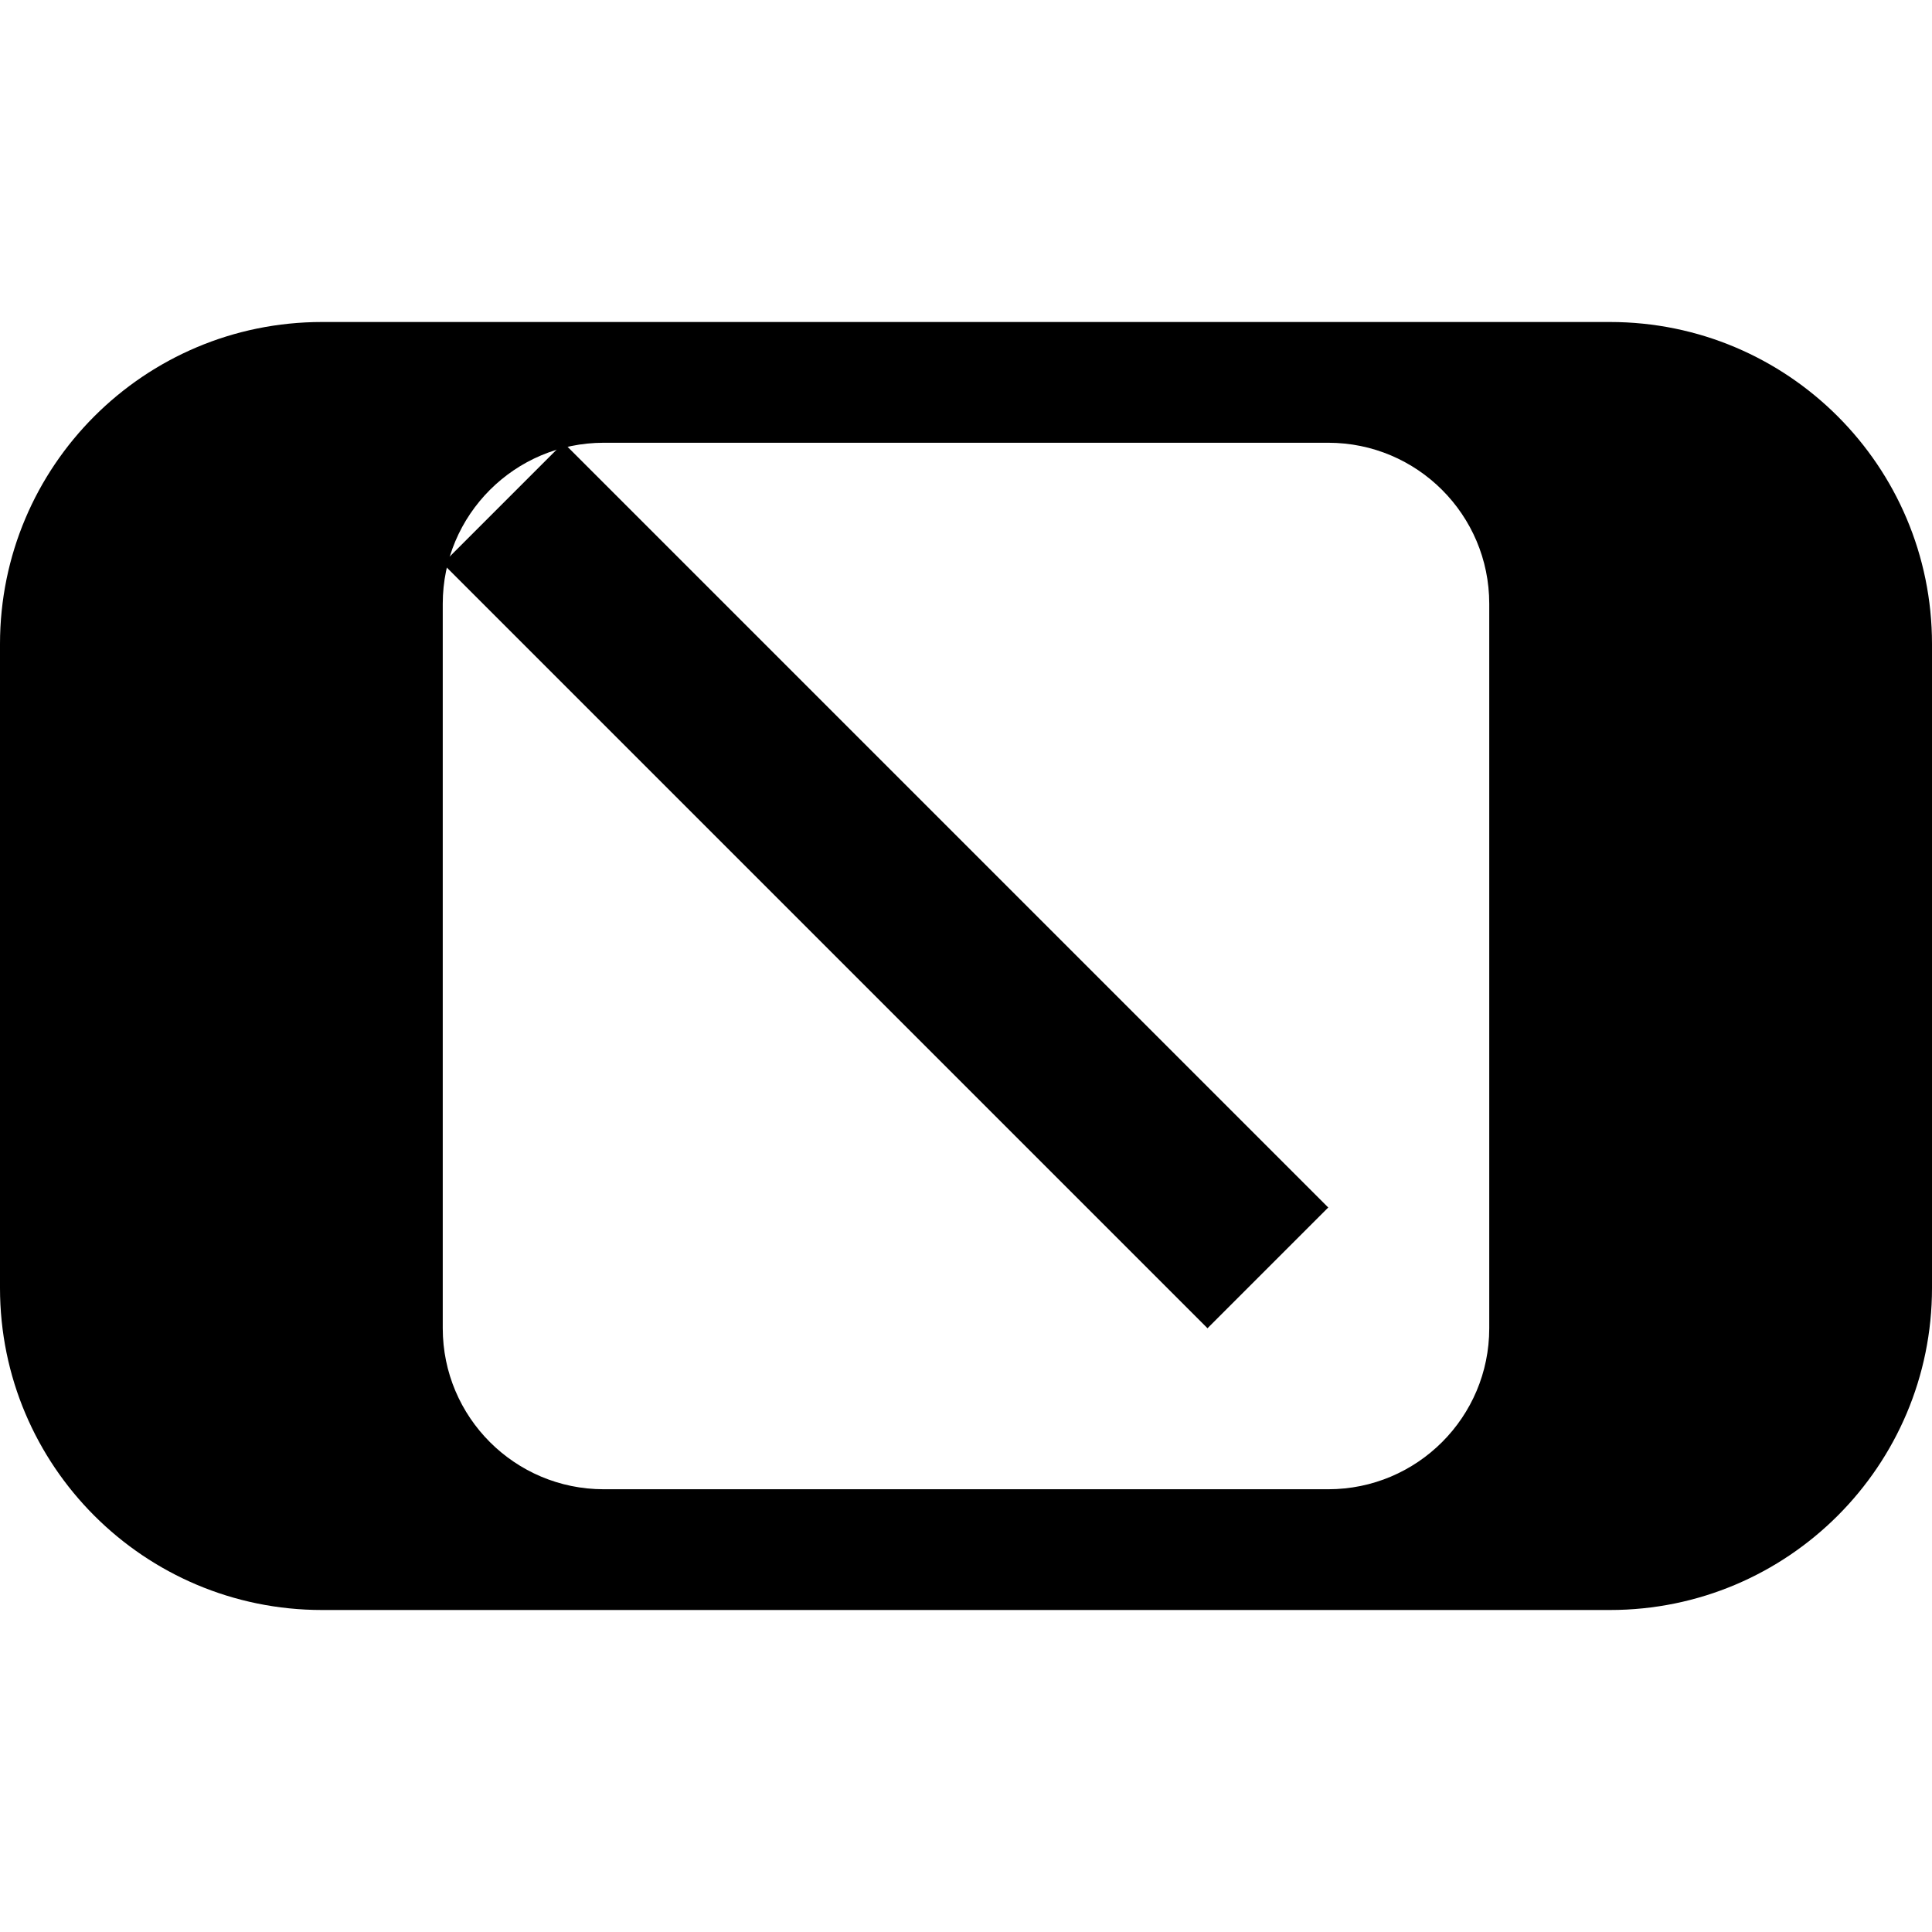
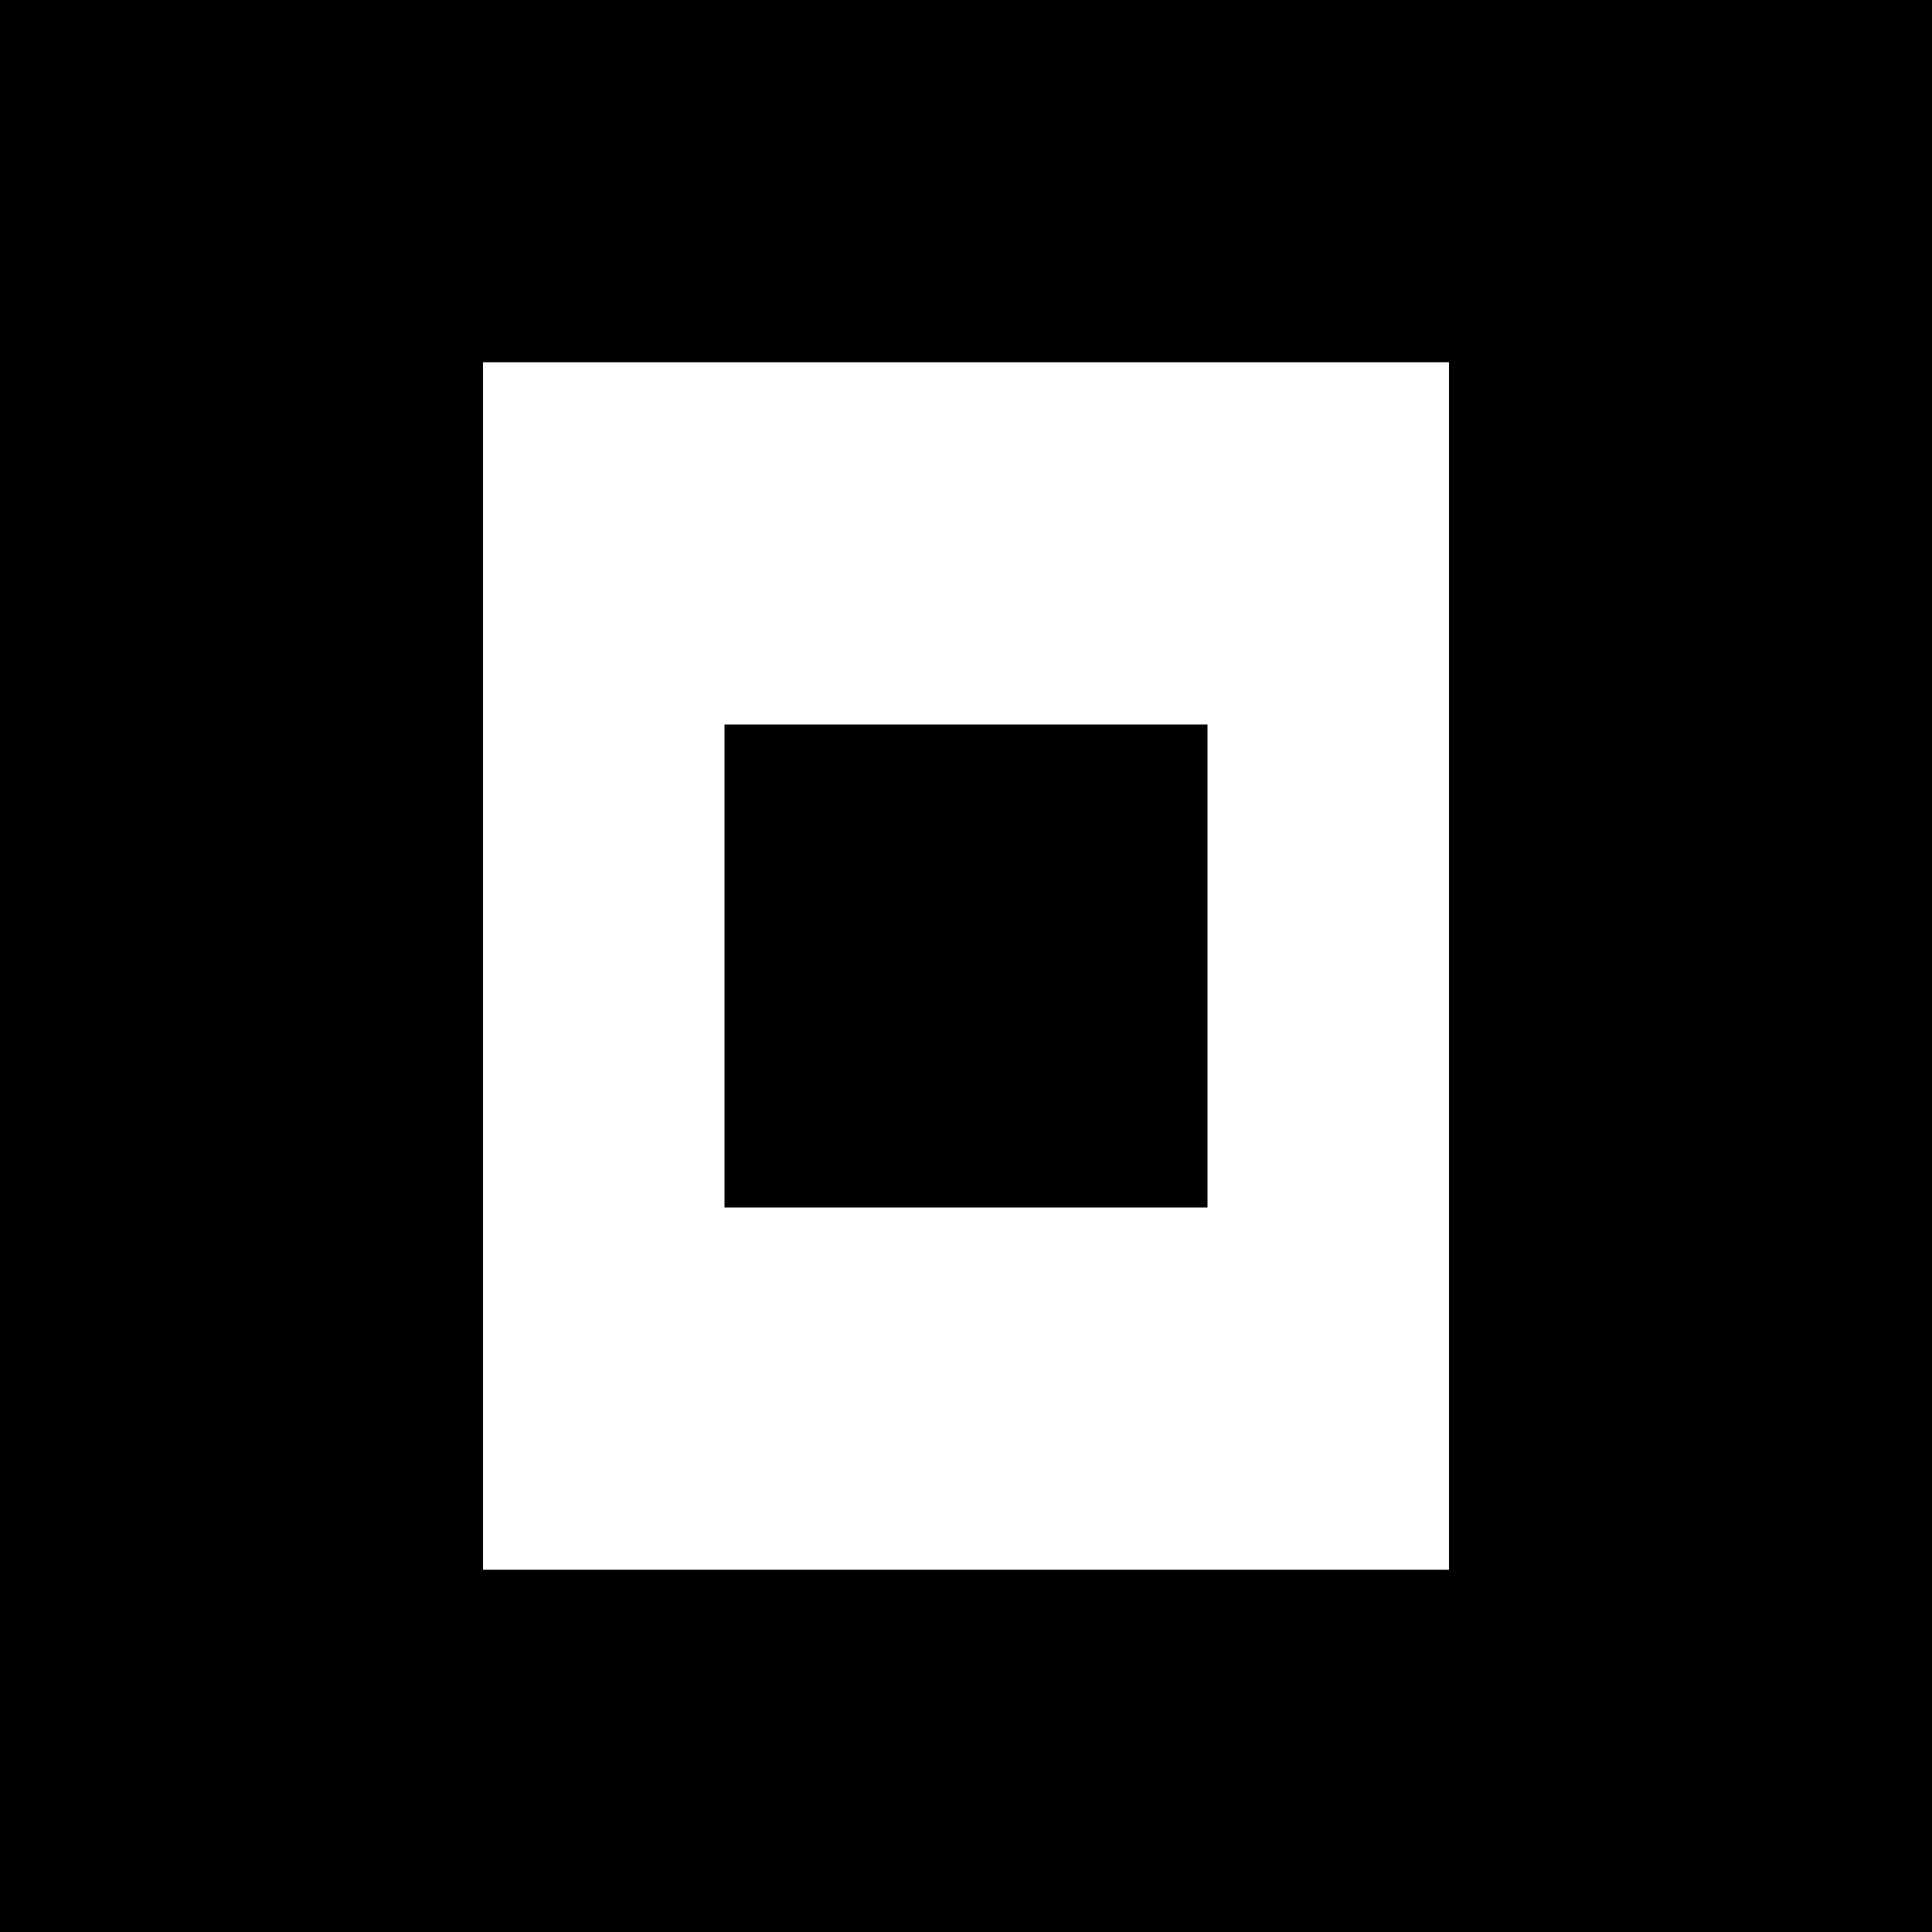
<svg xmlns="http://www.w3.org/2000/svg" fill="#000000" role="img" viewBox="0 0 24 24">
-   <path fill-rule="evenodd" d="M20 4a4 4 0 0 1 4 4v8a4 4 0 0 1-4 4H4a4 4 0 0 1-4-4V8a4 4 0 0 1 4-4h16Zm-1.5 3.5a2 2 0 0 0-2-2H7.5a2 2 0 0 0-2 2v9a2 2 0 0 0 2 2h9a2 2 0 0 0 2-2v-9Z" />
-   <path d="M7 5.5 16.5 15 15 16.5 5.5 7 7 5.5Z" />
+   <path fill-rule="evenodd" clip-rule="evenodd" d="M24 0v24H0V0h24Zm-6 19.5H6v-15h12v15Z" />
+   <path d="M15 15h-6v-6h6v6Z" />
</svg>
